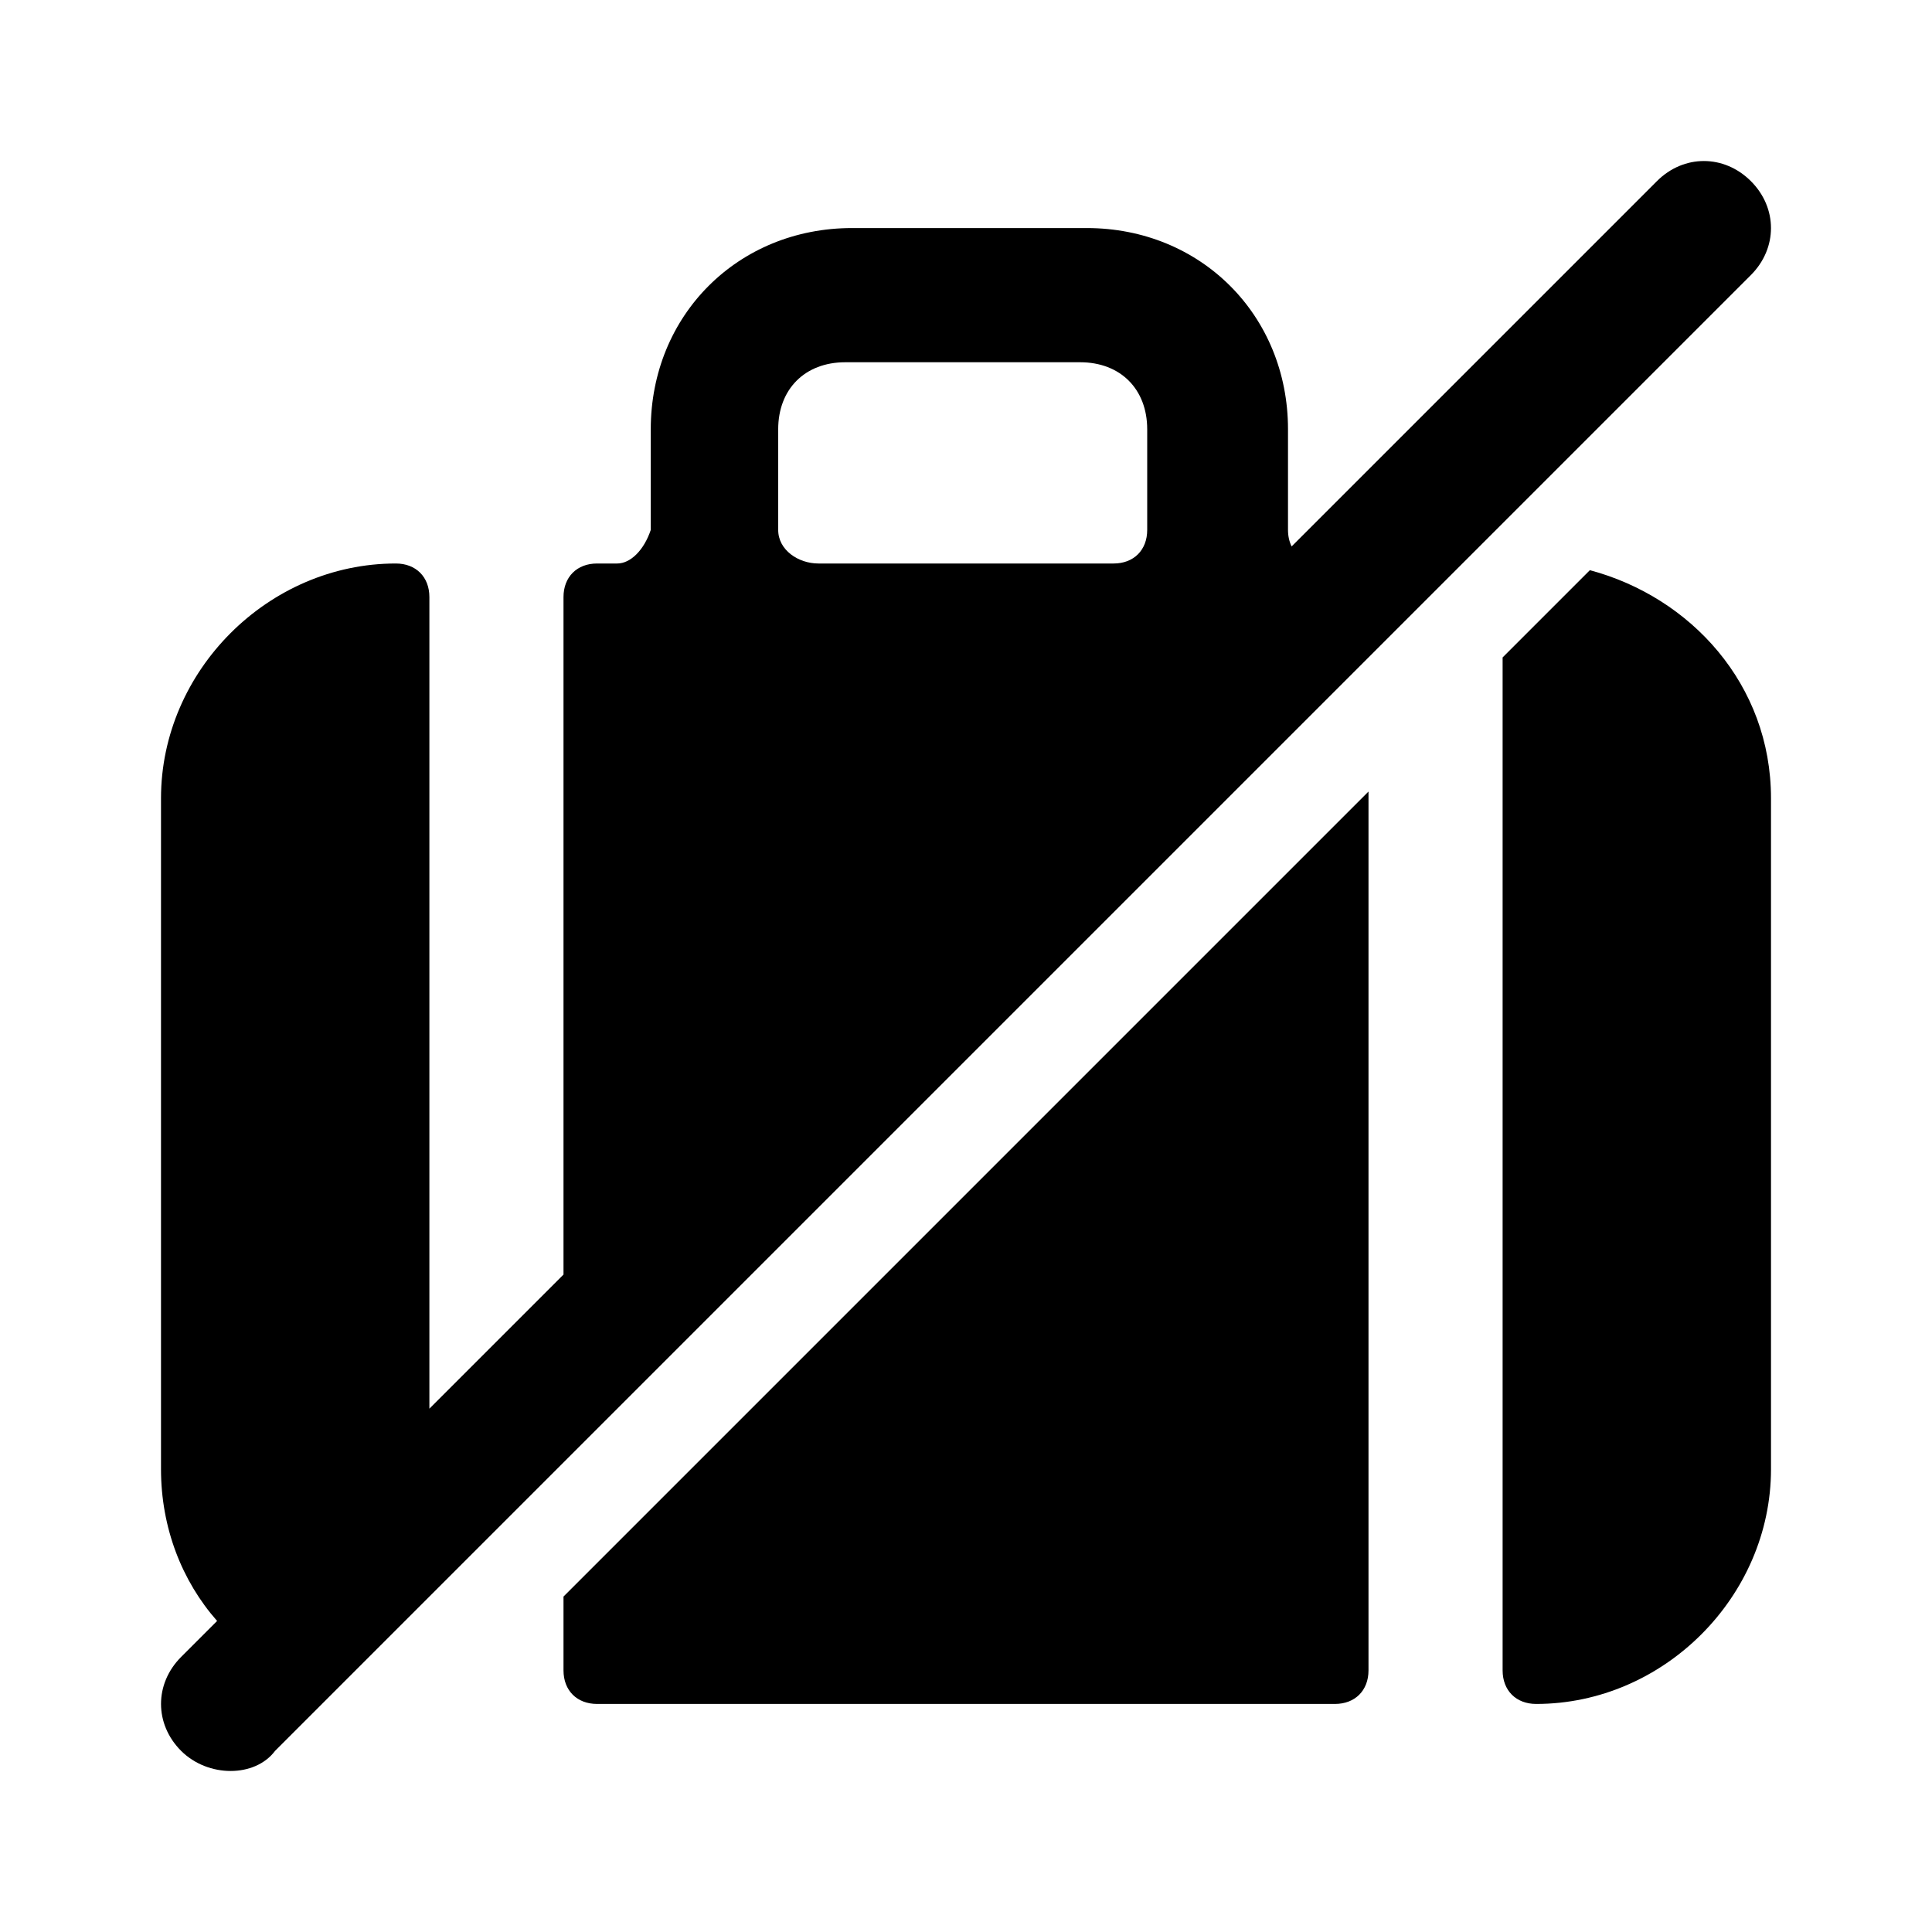
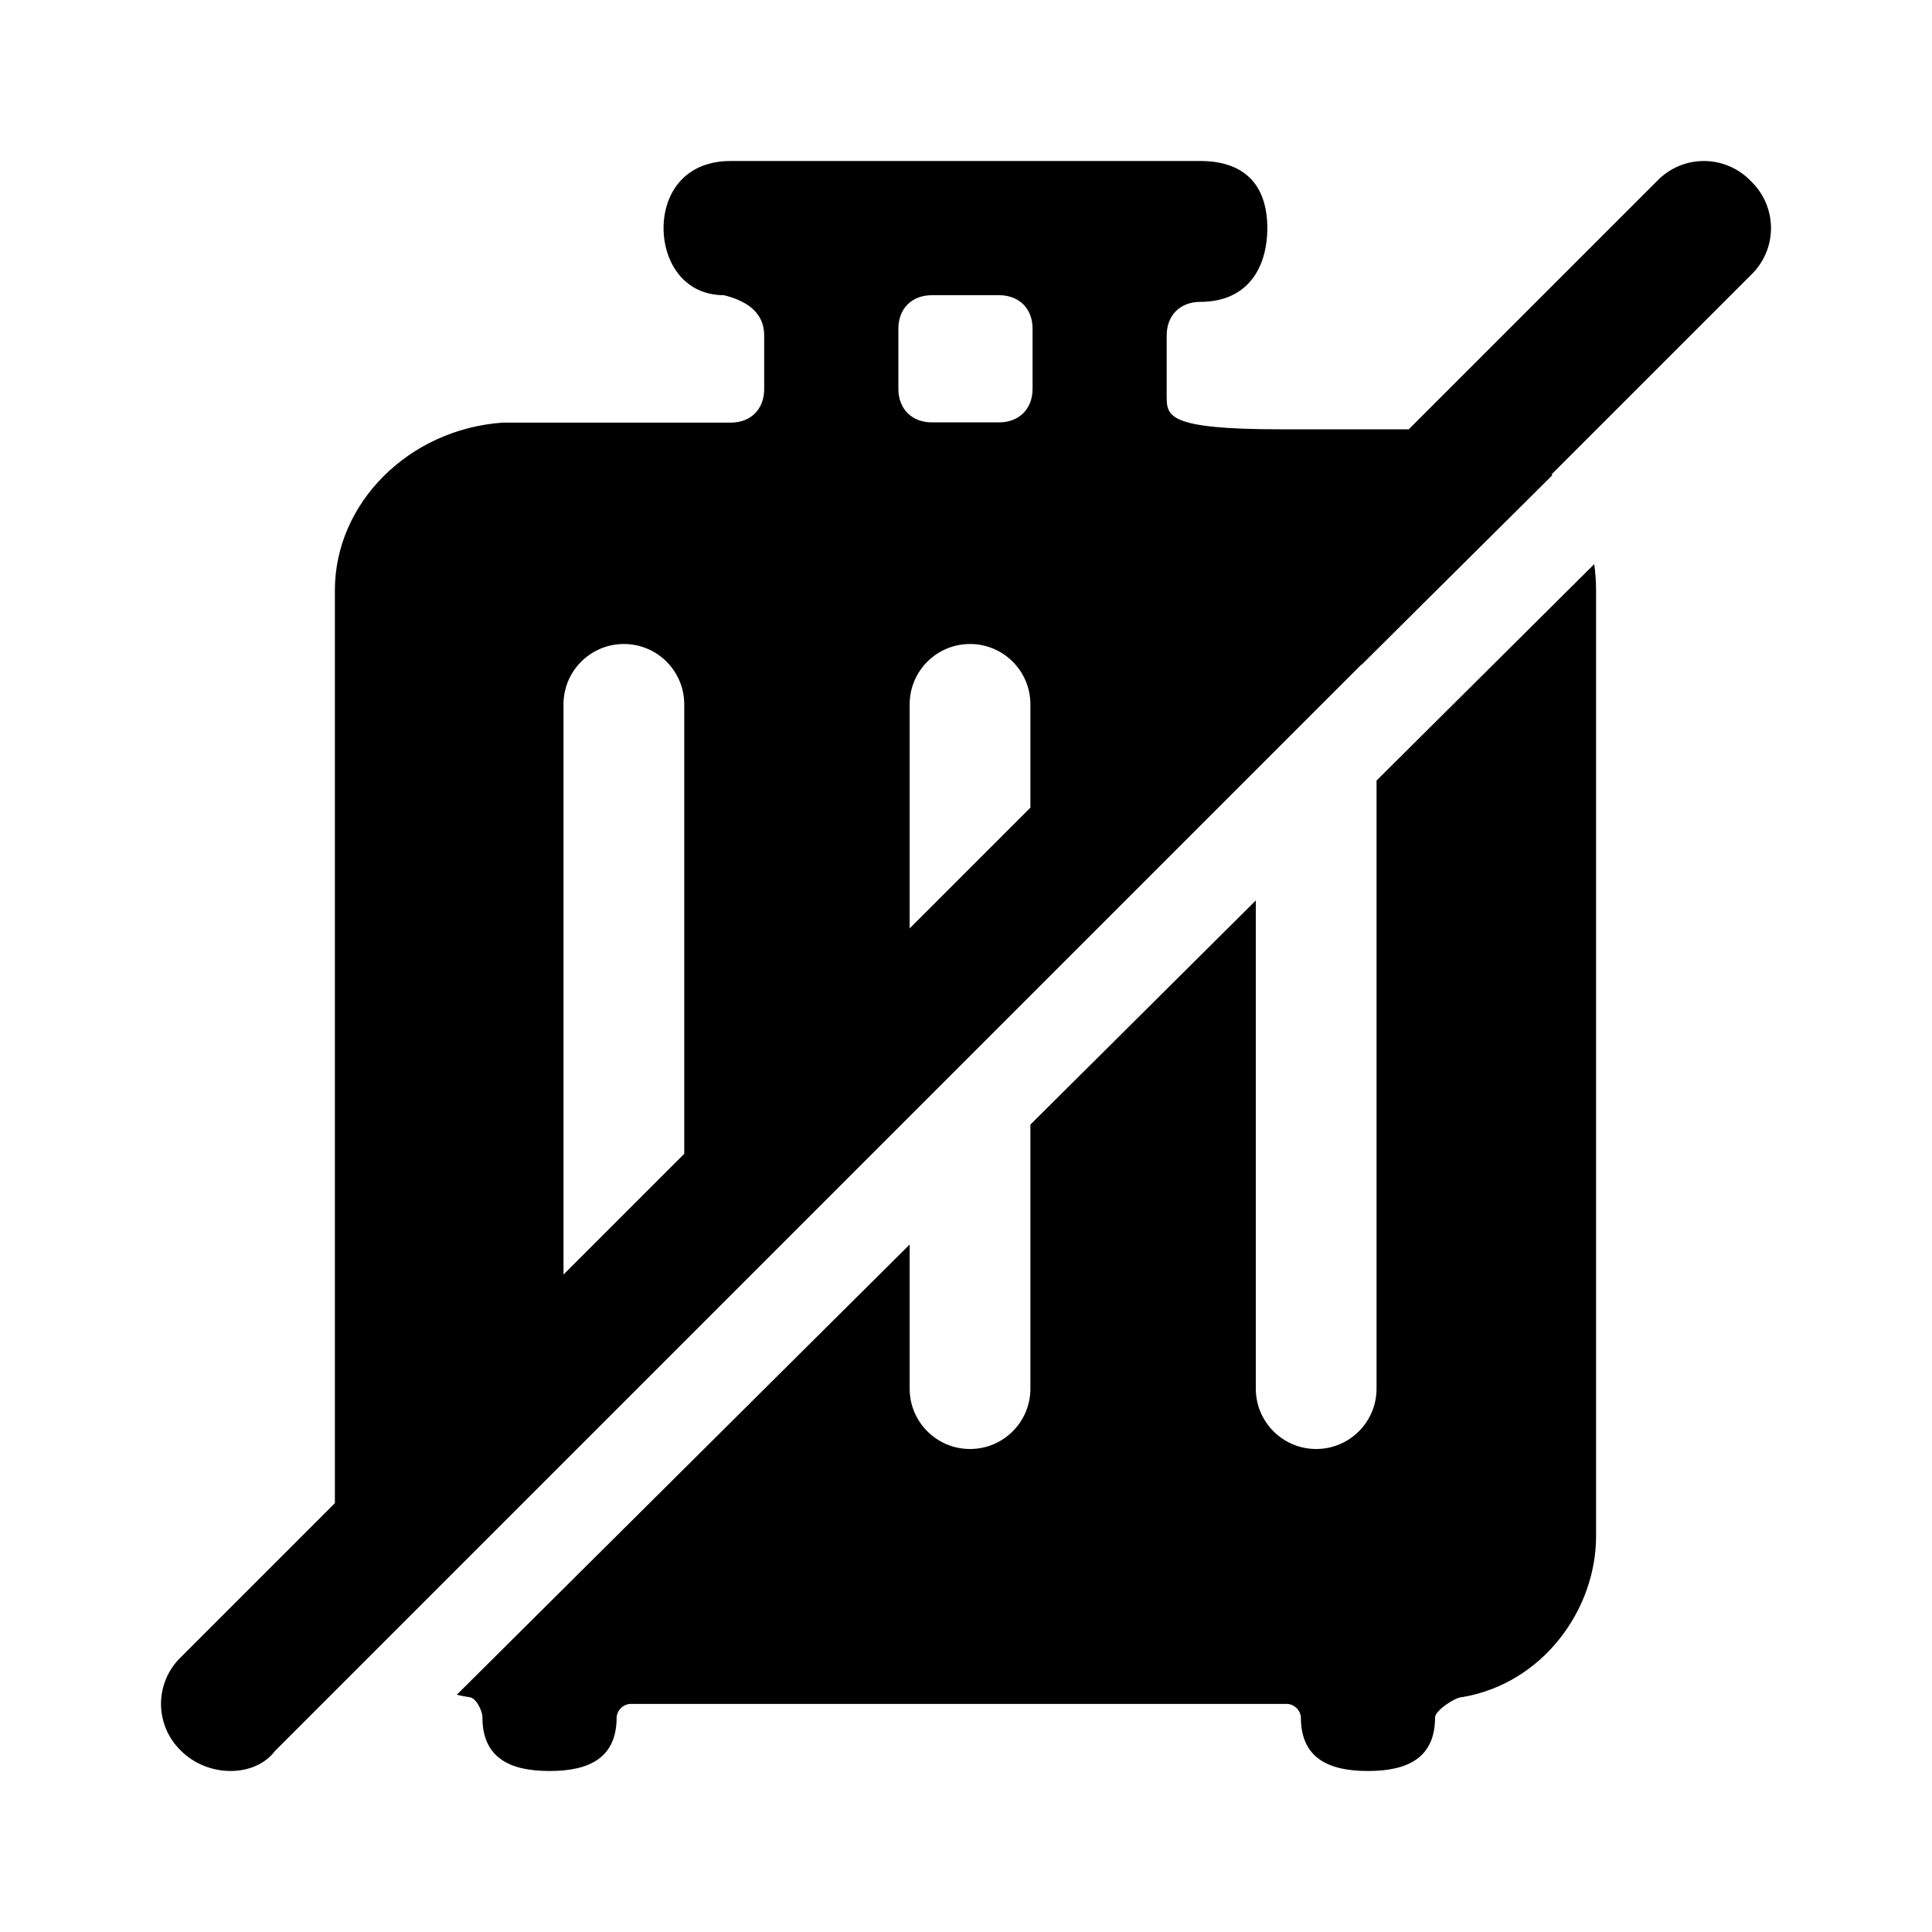
<svg xmlns="http://www.w3.org/2000/svg" width="24" height="24" viewBox="0 0 24 24">
-   <path d="M5.333 17.5L7 15.833V7.417C7 7.167 7.167 7 7.417 7h.25c.167 0 .333-.167.417-.417v-1.25c0-1.417 1.083-2.5 2.5-2.5H13.5c1.417 0 2.5 1.083 2.5 2.5v1.25c0 .077.016.146.045.205L20.583 2.25c.333-.333.833-.333 1.167 0 .333.333.333.833 0 1.167L3.417 21.75c-.25.333-.833.333-1.167 0-.333-.333-.333-.833 0-1.167l.447-.447C2.259 19.64 2 18.977 2 18.25V9.917C2 8.333 3.333 7 4.917 7c.25 0 .417.167.417.417V17.5zM9.667 5.333v1.25c0 .25.25.417.5.417h3.667c.25 0 .417-.167.417-.417v-1.25c0-.5-.333-.833-.833-.833H10.5c-.5 0-.833.333-.833.833zM7 19.833l10-10V20.75c0 .25-.167.417-.417.417H7.417C7.167 21.167 7 21 7 20.75v-.917zm12.75-12.75C21 7.417 22 8.5 22 9.917V18.25c0 1.583-1.333 2.917-2.917 2.917-.25 0-.417-.167-.417-.417V8.167L19.75 7.083z" />
+   <path d="M14.493 4.917c0 .25 0 .416 1.417.416h1.59l3.083-3.083a.806.806 0 011.167 0 .806.806 0 010 1.167l-2.476 2.476a.414.414 0 01.01.01l-2.369 2.354-.002-.003L3.417 21.75c-.25.333-.834.333-1.167 0a.806.806 0 010-1.167l1.91-1.91V7.333c0-1.083.917-2 2.083-2.083h2.834c.25 0 .416-.167.416-.417v-.666c0-.25-.166-.417-.5-.5-.5 0-.75-.417-.75-.834 0-.416.25-.833.834-.833h5.833c.583 0 .833.333.833.833 0 .5-.25.917-.833.917-.25 0-.417.167-.417.417v.75zM7 15.833l1.5-1.5V8.75a.75.75 0 00-1.5 0v7.083zm4.3-4.3l1.5-1.5V8.75a.75.75 0 00-1.5 0v2.783zm.277-7.866c-.25 0-.417.166-.417.416v.747c0 .25.167.417.417.417h.833c.25 0 .417-.167.417-.417v-.747c0-.25-.167-.416-.417-.416h-.833zM17.1 9.696l2.704-2.688c.015.106.023.215.023.325v11.75c0 .917-.667 1.834-1.667 2-.083 0-.333.167-.333.25 0 .5-.334.667-.834.667-.5 0-.833-.167-.833-.667a.18.18 0 00-.167-.166H7.827a.18.18 0 00-.167.166c0 .5-.333.667-.833.667-.5 0-.834-.167-.834-.667 0-.083-.083-.25-.166-.25a2.08 2.08 0 01-.153-.03L11.3 15.46v1.79a.75.75 0 001.5 0v-3.28l2.8-2.784v6.064a.75.75 0 001.5 0V9.696z" />
</svg>
